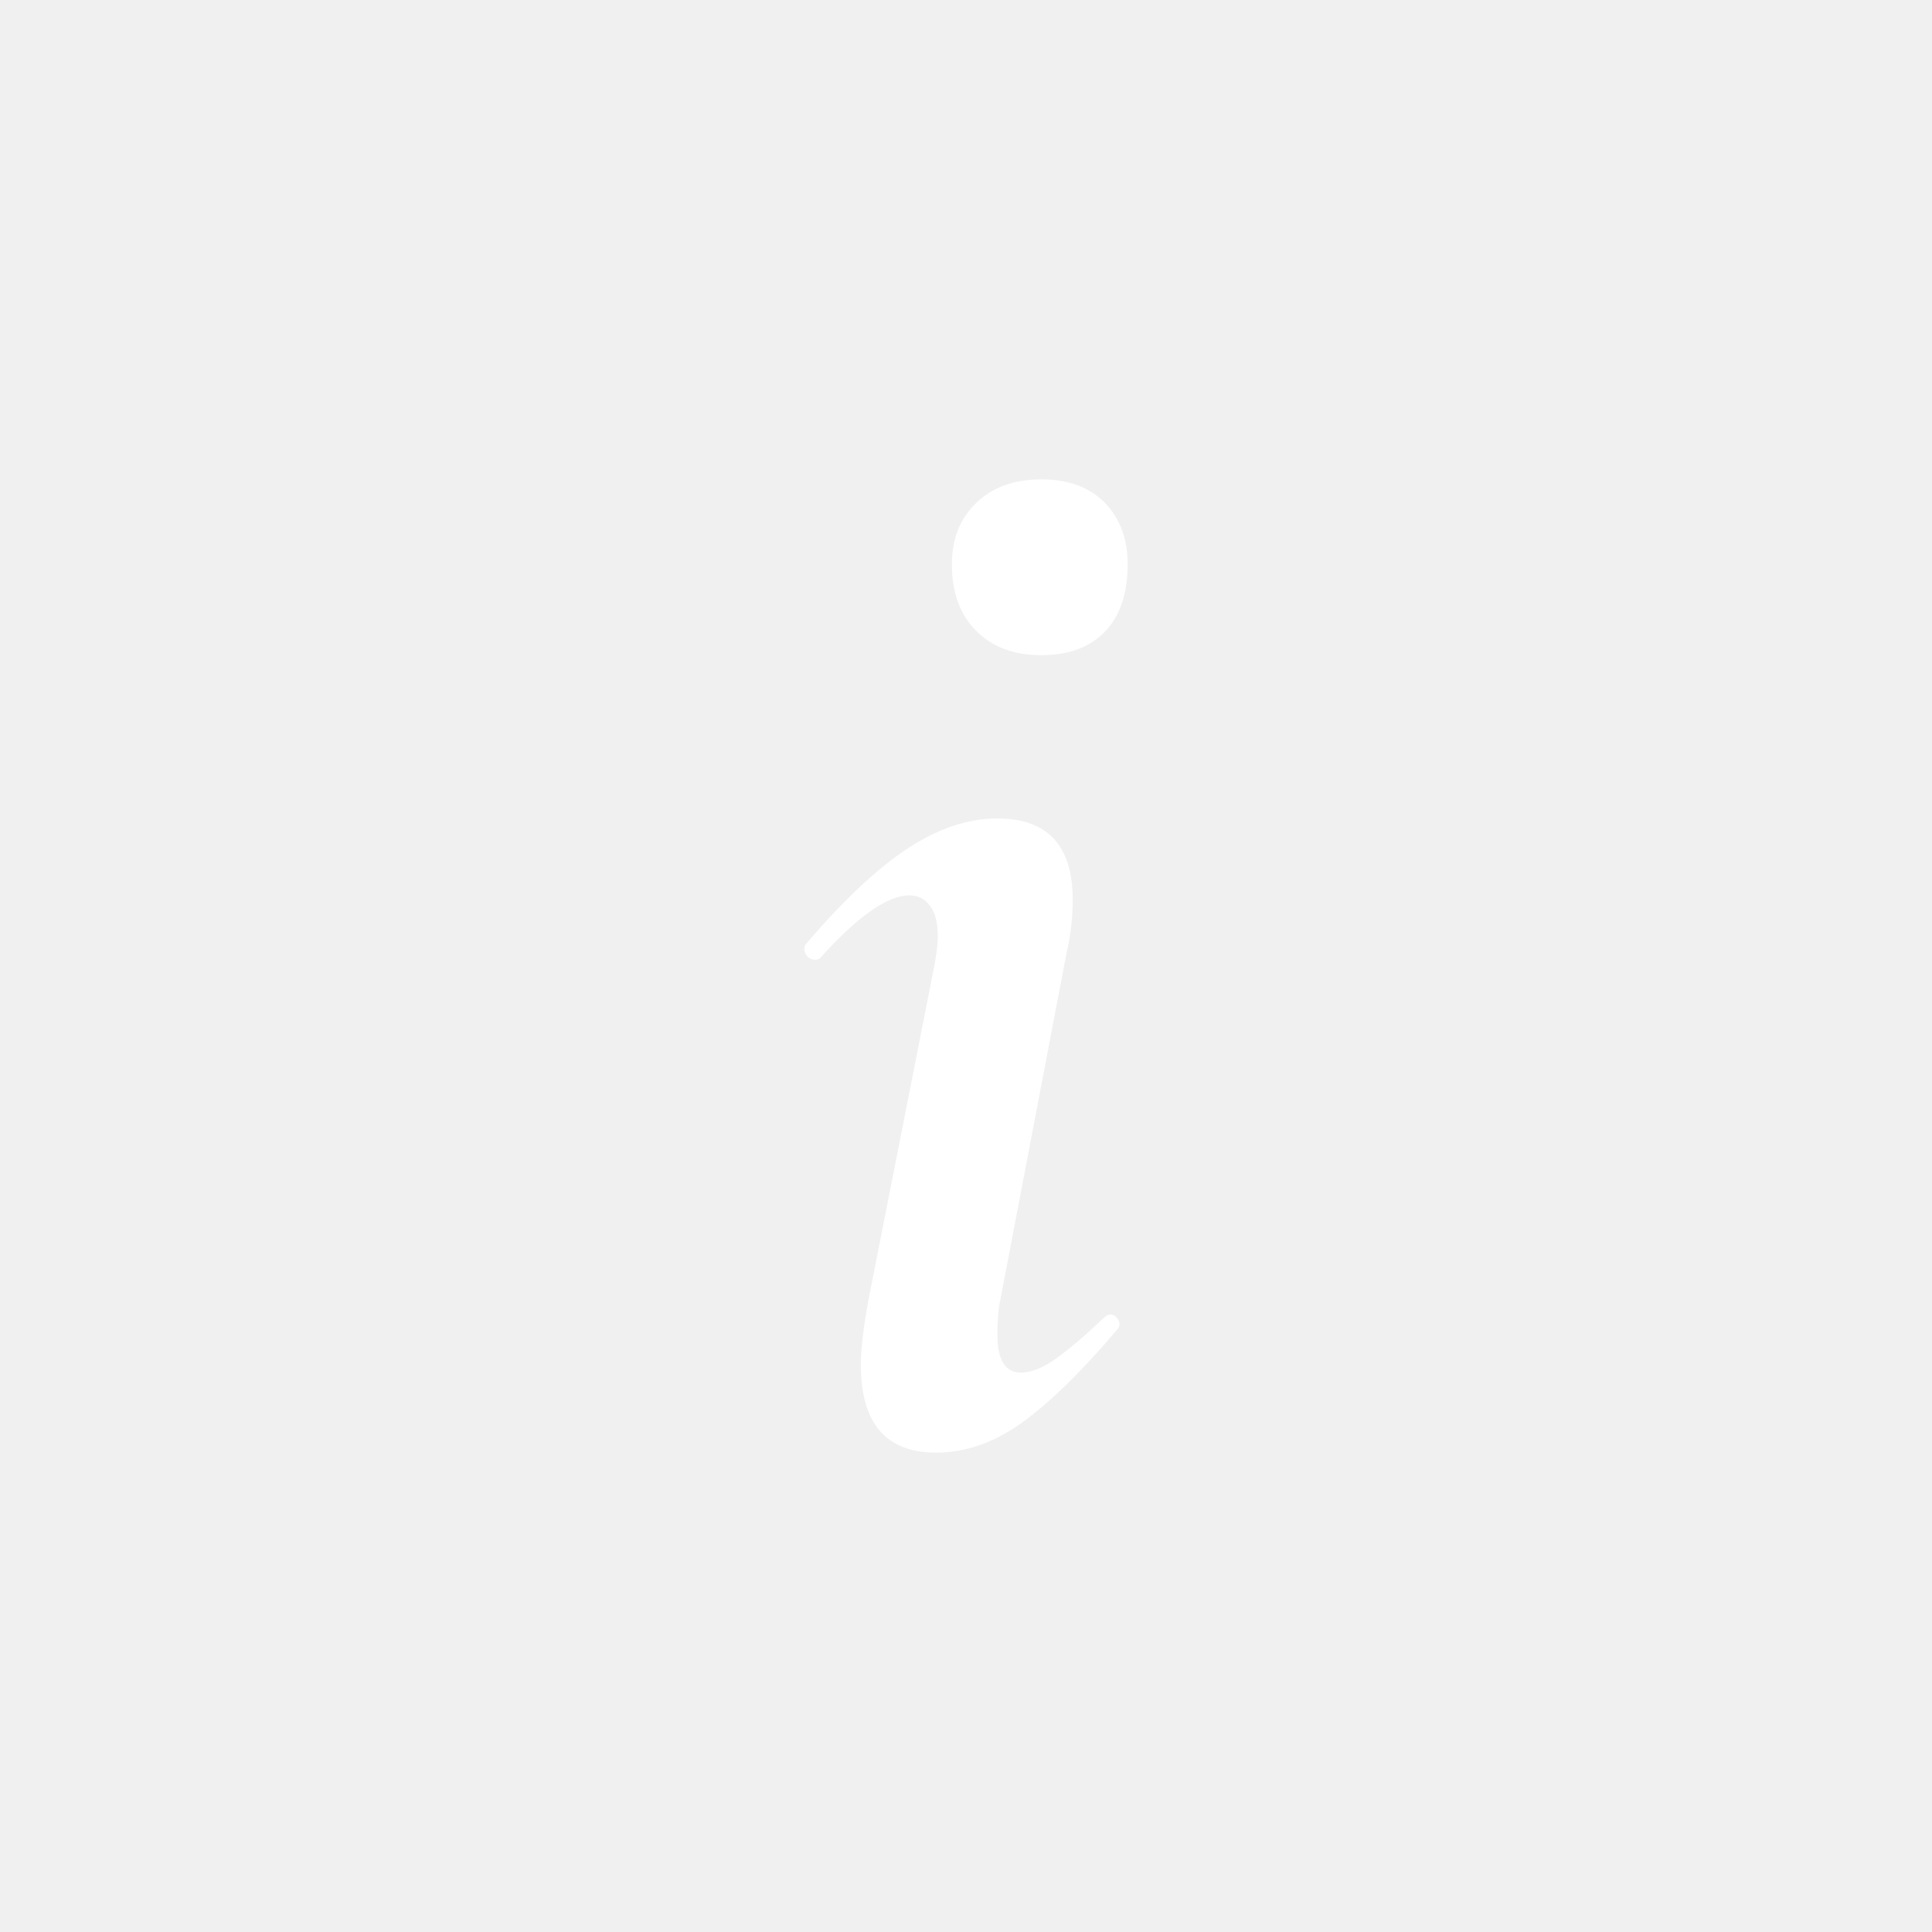
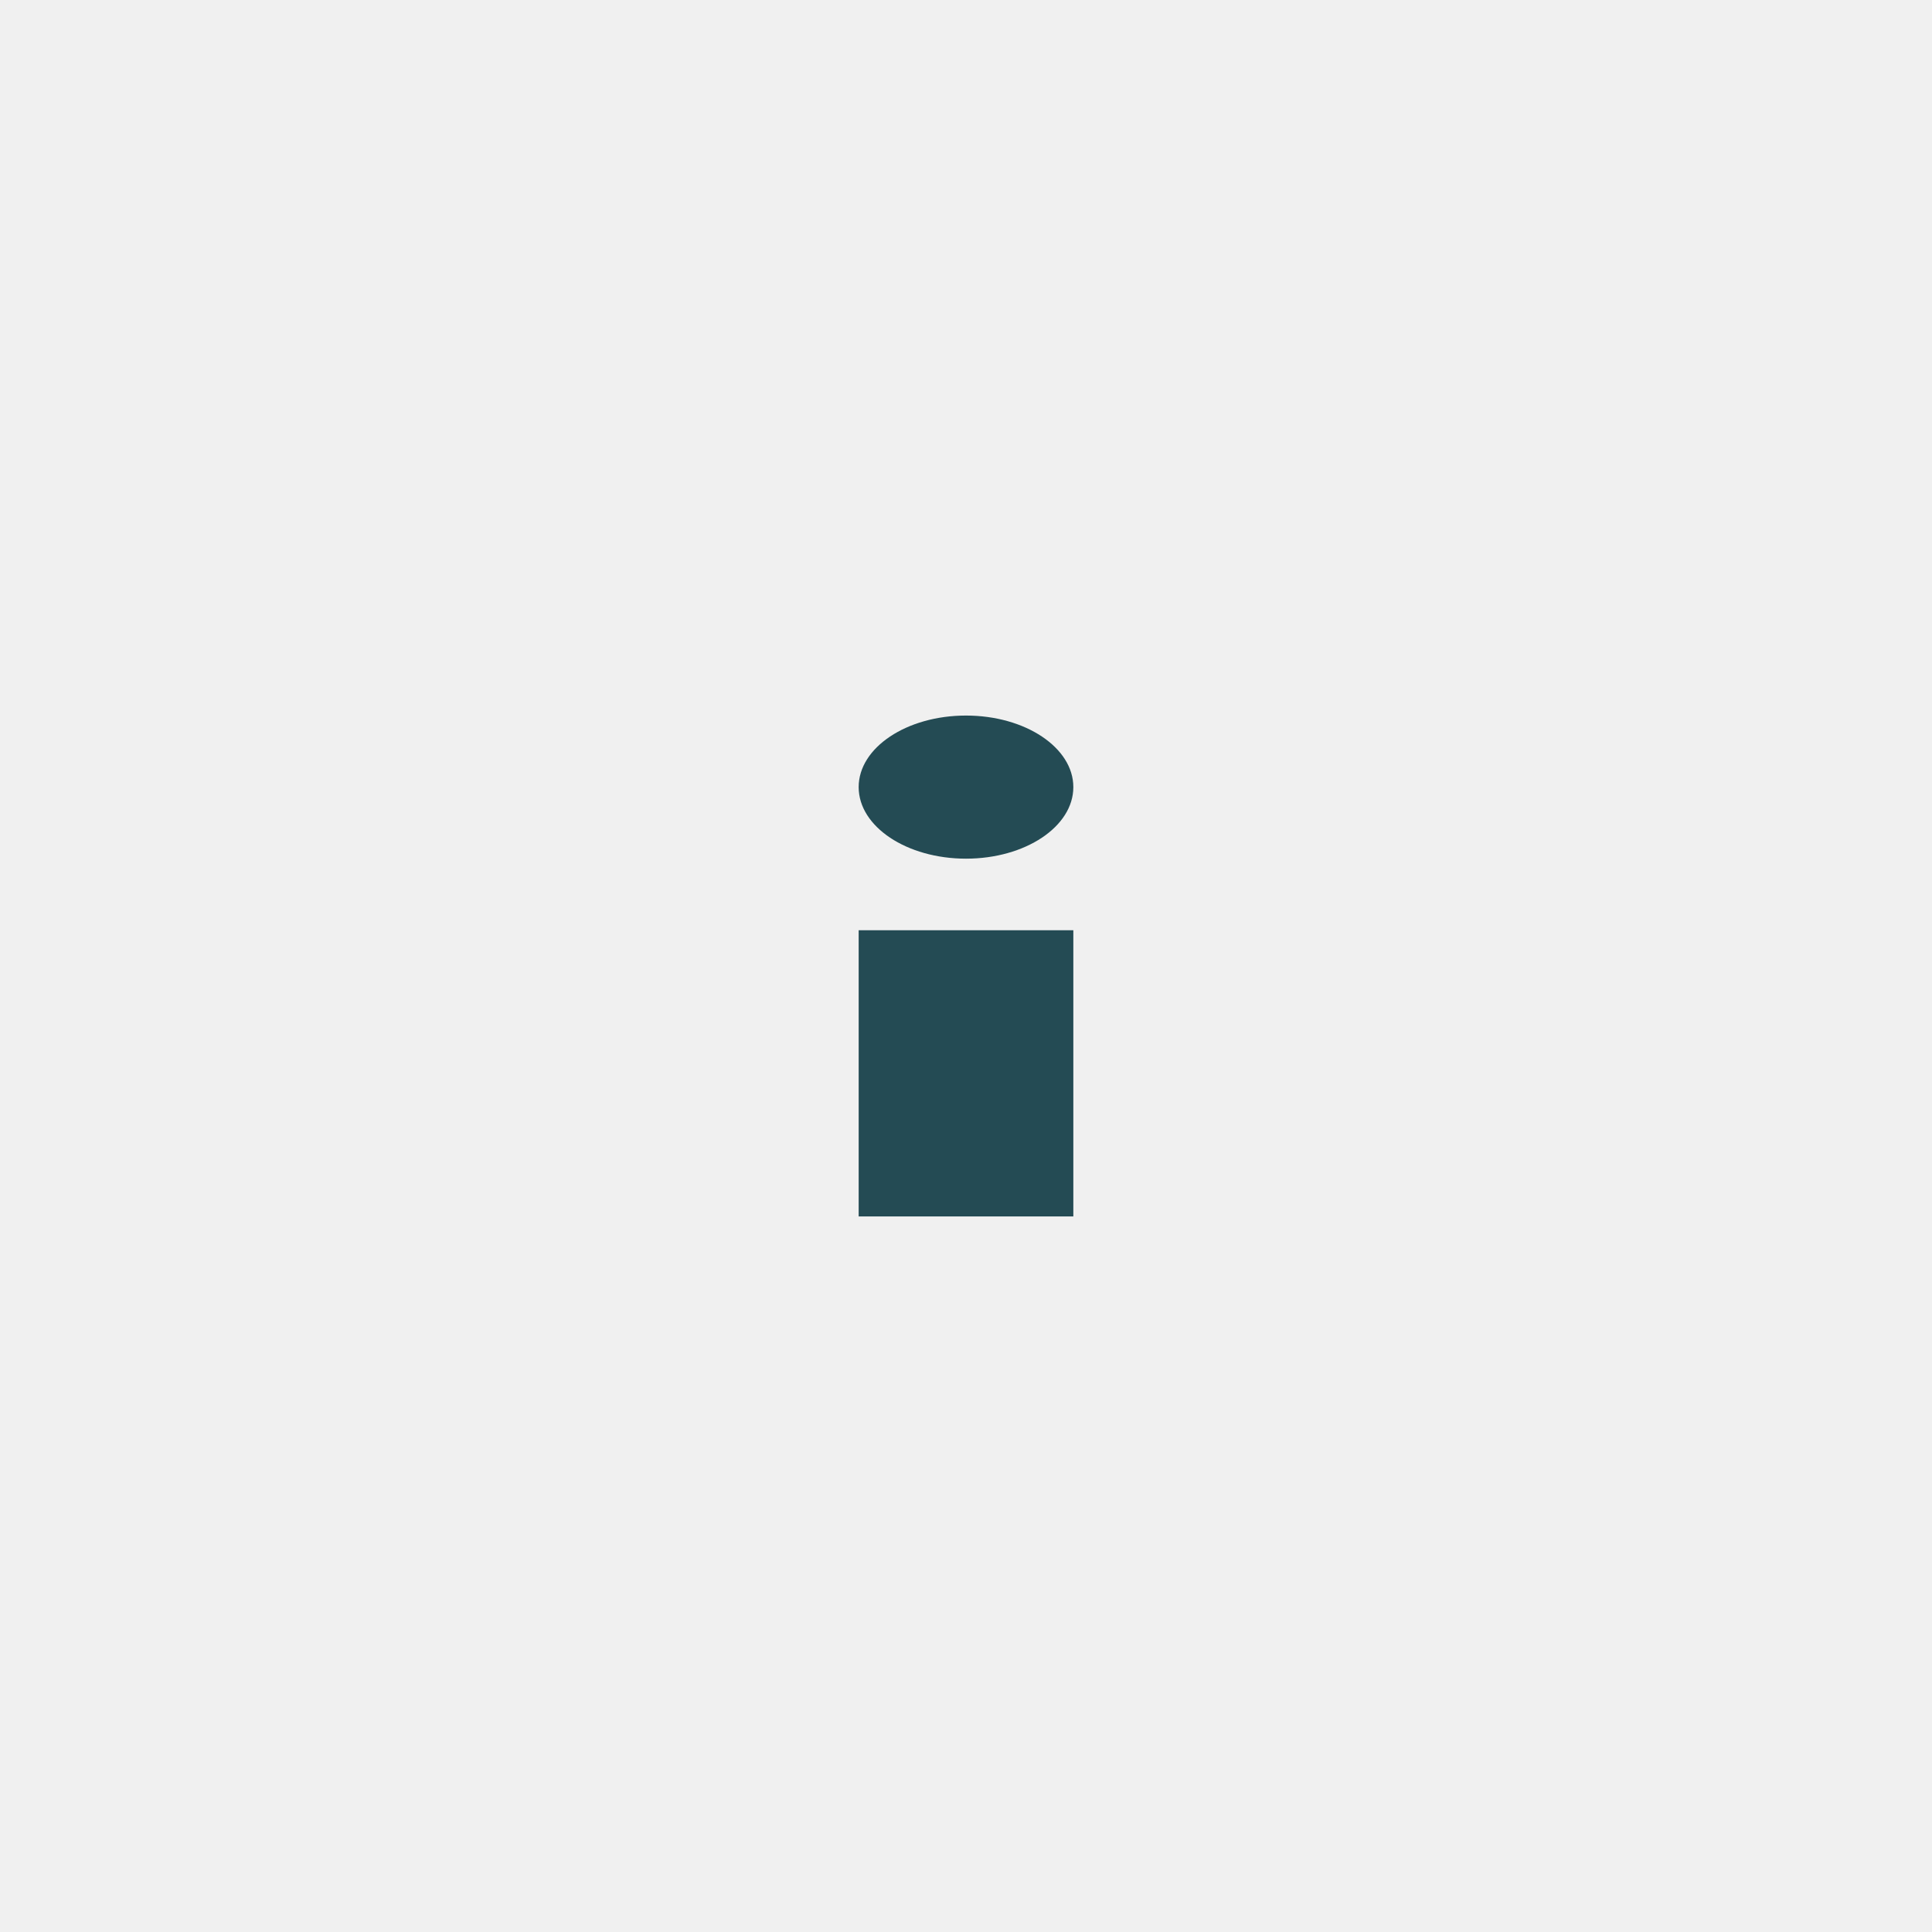
- <svg xmlns="http://www.w3.org/2000/svg" width="32px" height="32px" viewBox="0 0 32 32" version="1.1">
-   <defs />
+ <svg xmlns="http://www.w3.org/2000/svg" width="54px" height="54px" viewBox="0 0 54 54" version="1.1">
  <g id="icon-info" stroke="none" stroke-width="1" fill="none" fill-rule="evenodd">
-     <path d="M15.506,24.06 C14.674,24.06 14.258,23.575 14.258,22.604 C14.258,22.344 14.301,21.98 14.388,21.512 L15.454,16.104 C15.506,15.861 15.532,15.662 15.532,15.506 C15.532,15.281 15.489,15.112 15.402,14.999 C15.315,14.886 15.203,14.83 15.064,14.83 C14.7,14.83 14.206,15.177 13.582,15.87 C13.565,15.887 13.539,15.896 13.504,15.896 C13.435,15.896 13.383,15.866 13.348,15.805 C13.313,15.744 13.313,15.688 13.348,15.636 C13.972,14.908 14.535,14.379 15.038,14.05 C15.541,13.721 16.035,13.556 16.52,13.556 C17.352,13.556 17.768,14.007 17.768,14.908 C17.768,15.203 17.733,15.497 17.664,15.792 L16.572,21.512 C16.537,21.668 16.52,21.867 16.52,22.11 C16.52,22.526 16.65,22.734 16.91,22.734 C17.083,22.734 17.278,22.656 17.495,22.5 C17.712,22.344 17.976,22.119 18.288,21.824 C18.323,21.789 18.357,21.772 18.392,21.772 C18.444,21.772 18.487,21.802 18.522,21.863 C18.557,21.924 18.548,21.98 18.496,22.032 C17.907,22.725 17.382,23.237 16.923,23.566 C16.464,23.895 15.991,24.06 15.506,24.06 Z M17.248,10.852 C16.797,10.852 16.438,10.718 16.169,10.449 C15.9,10.18 15.766,9.812 15.766,9.344 C15.766,8.928 15.9,8.59 16.169,8.33 C16.438,8.07 16.797,7.94 17.248,7.94 C17.699,7.94 18.05,8.07 18.301,8.33 C18.552,8.59 18.678,8.928 18.678,9.344 C18.678,9.829 18.552,10.202 18.301,10.462 C18.05,10.722 17.699,10.852 17.248,10.852 Z" id="icon-info-copy" fill="#FFFFFF" />
+     <path d="M24,26 L30,26 L30,34 L24,34 L24,26 Z M27,24 C25.343,24 24,23.105 24,22 C24,20.895 25.343,20 27,20 C28.657,20 30,20.895 30,22 C30,23.105 28.657,24 27,24 Z" id="Combined-Shape" fill="#244B54" />
  </g>
</svg>
